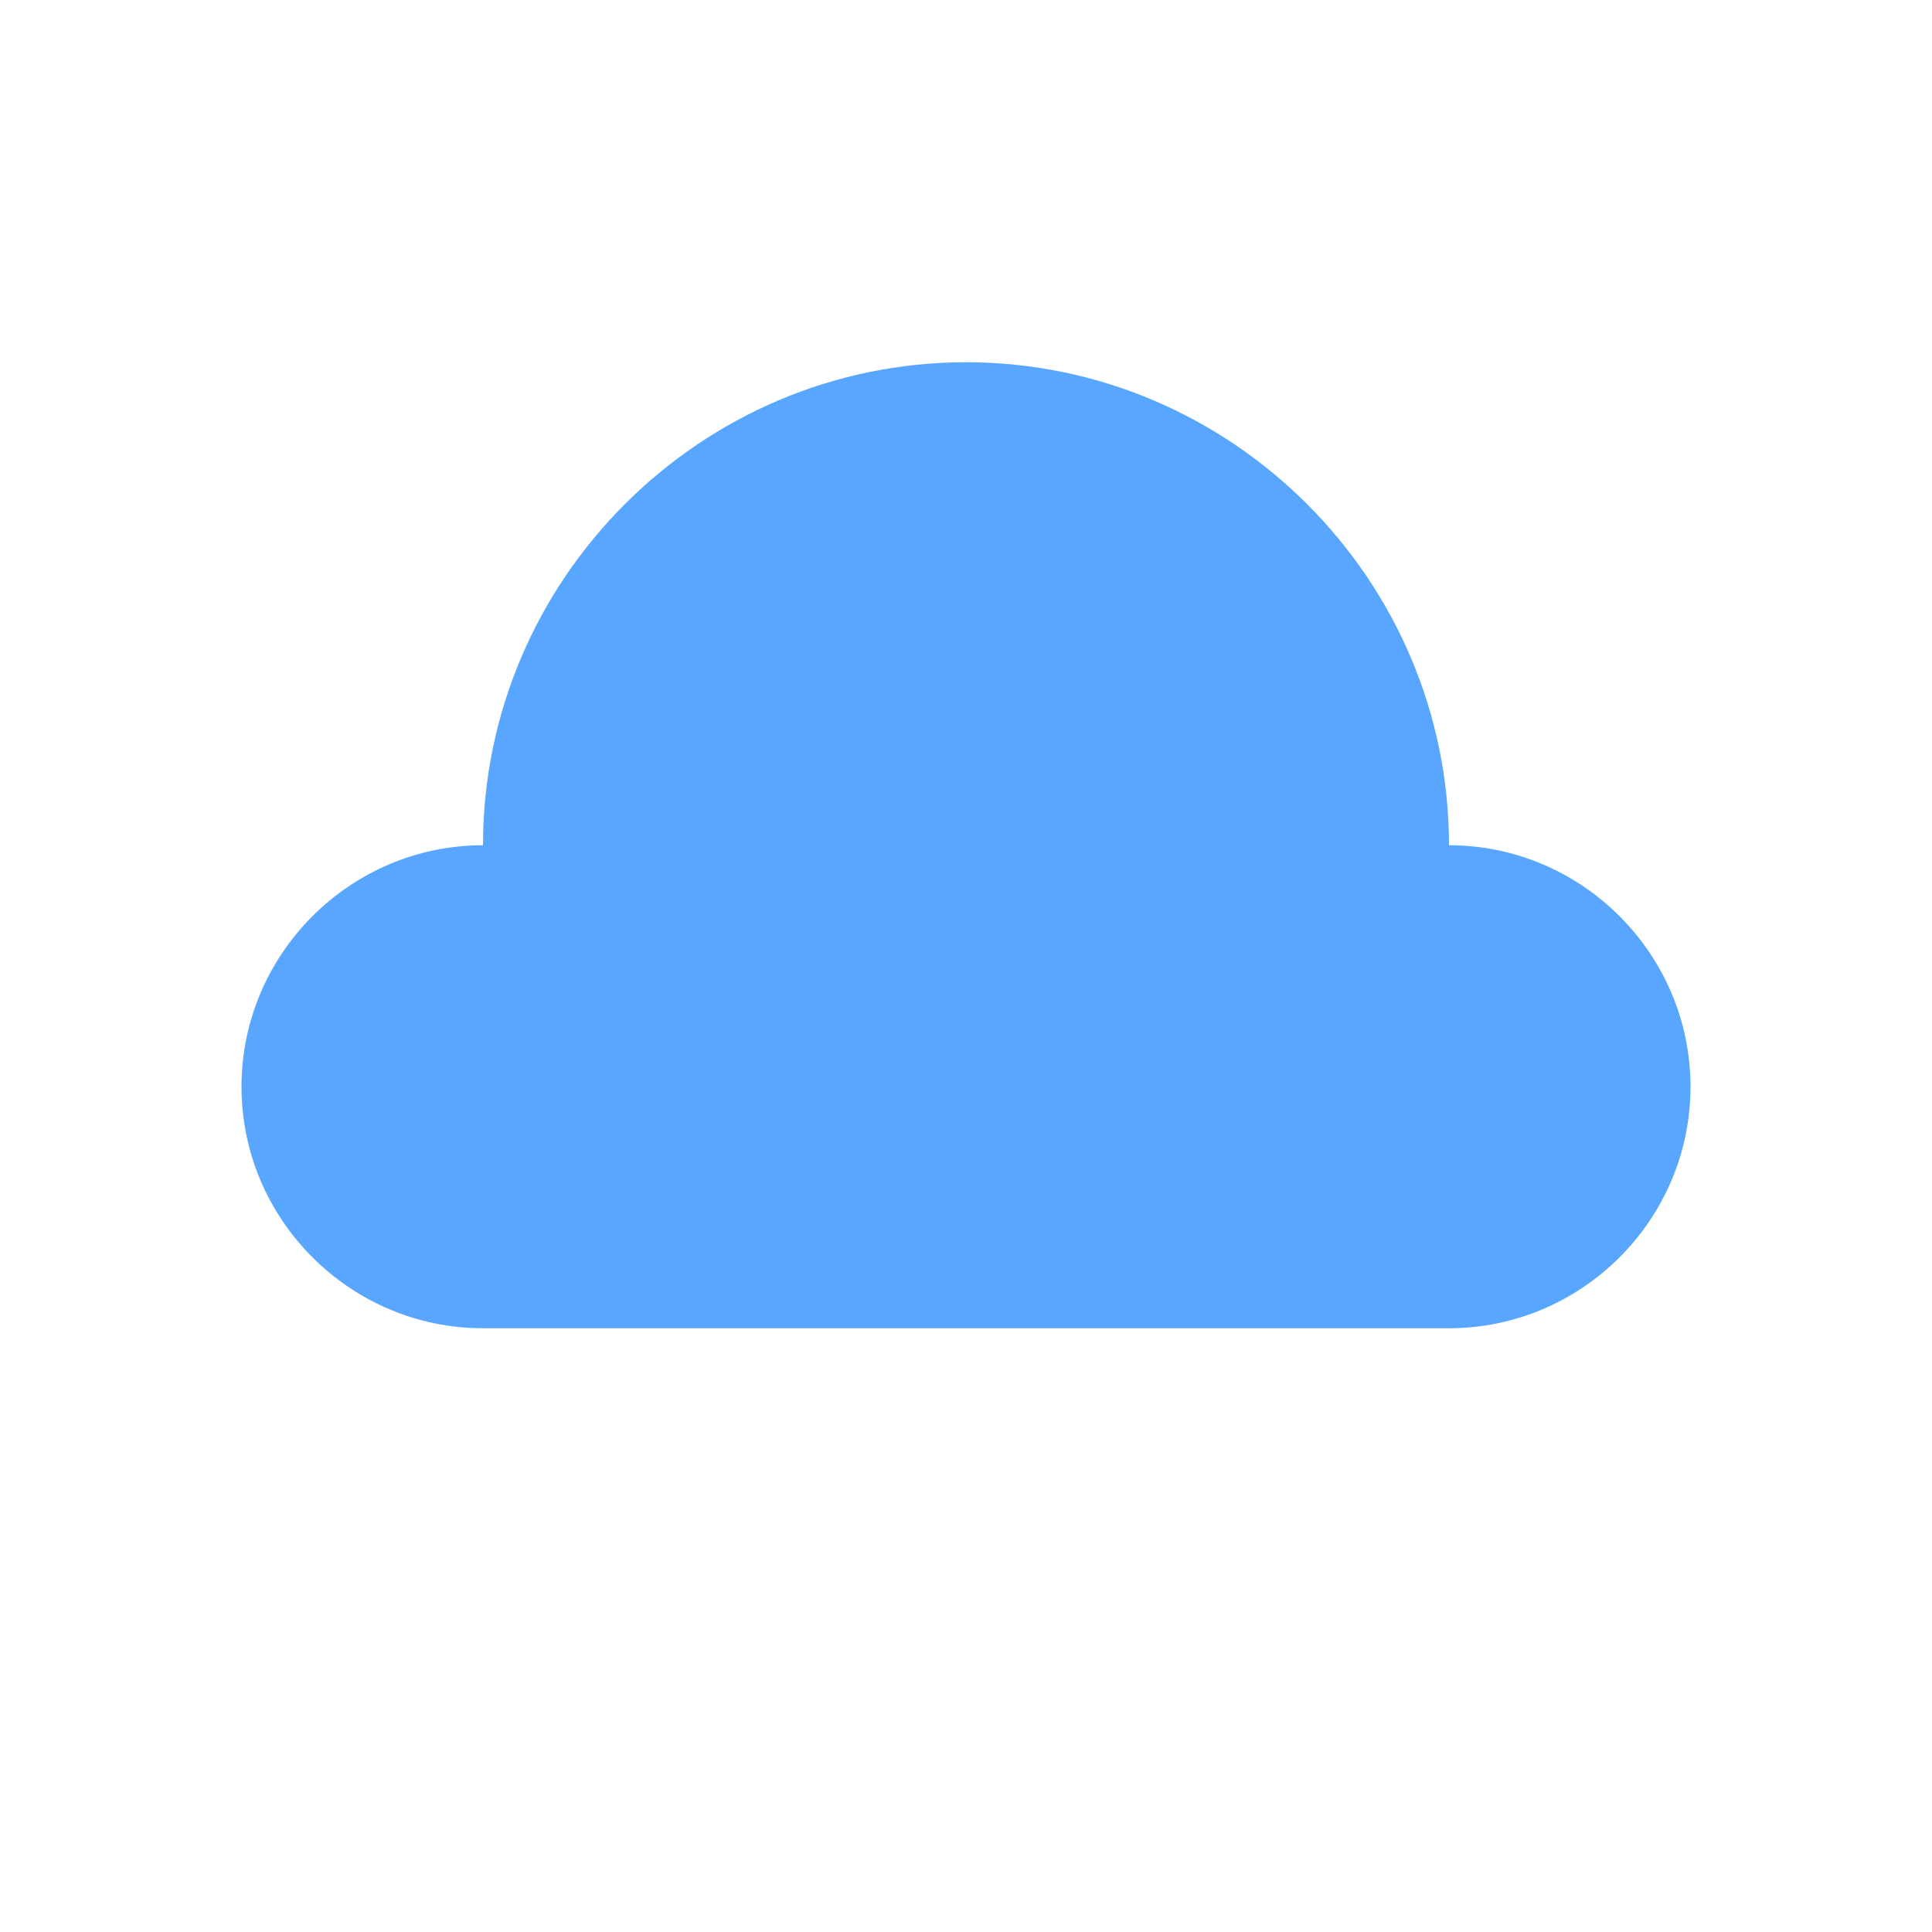
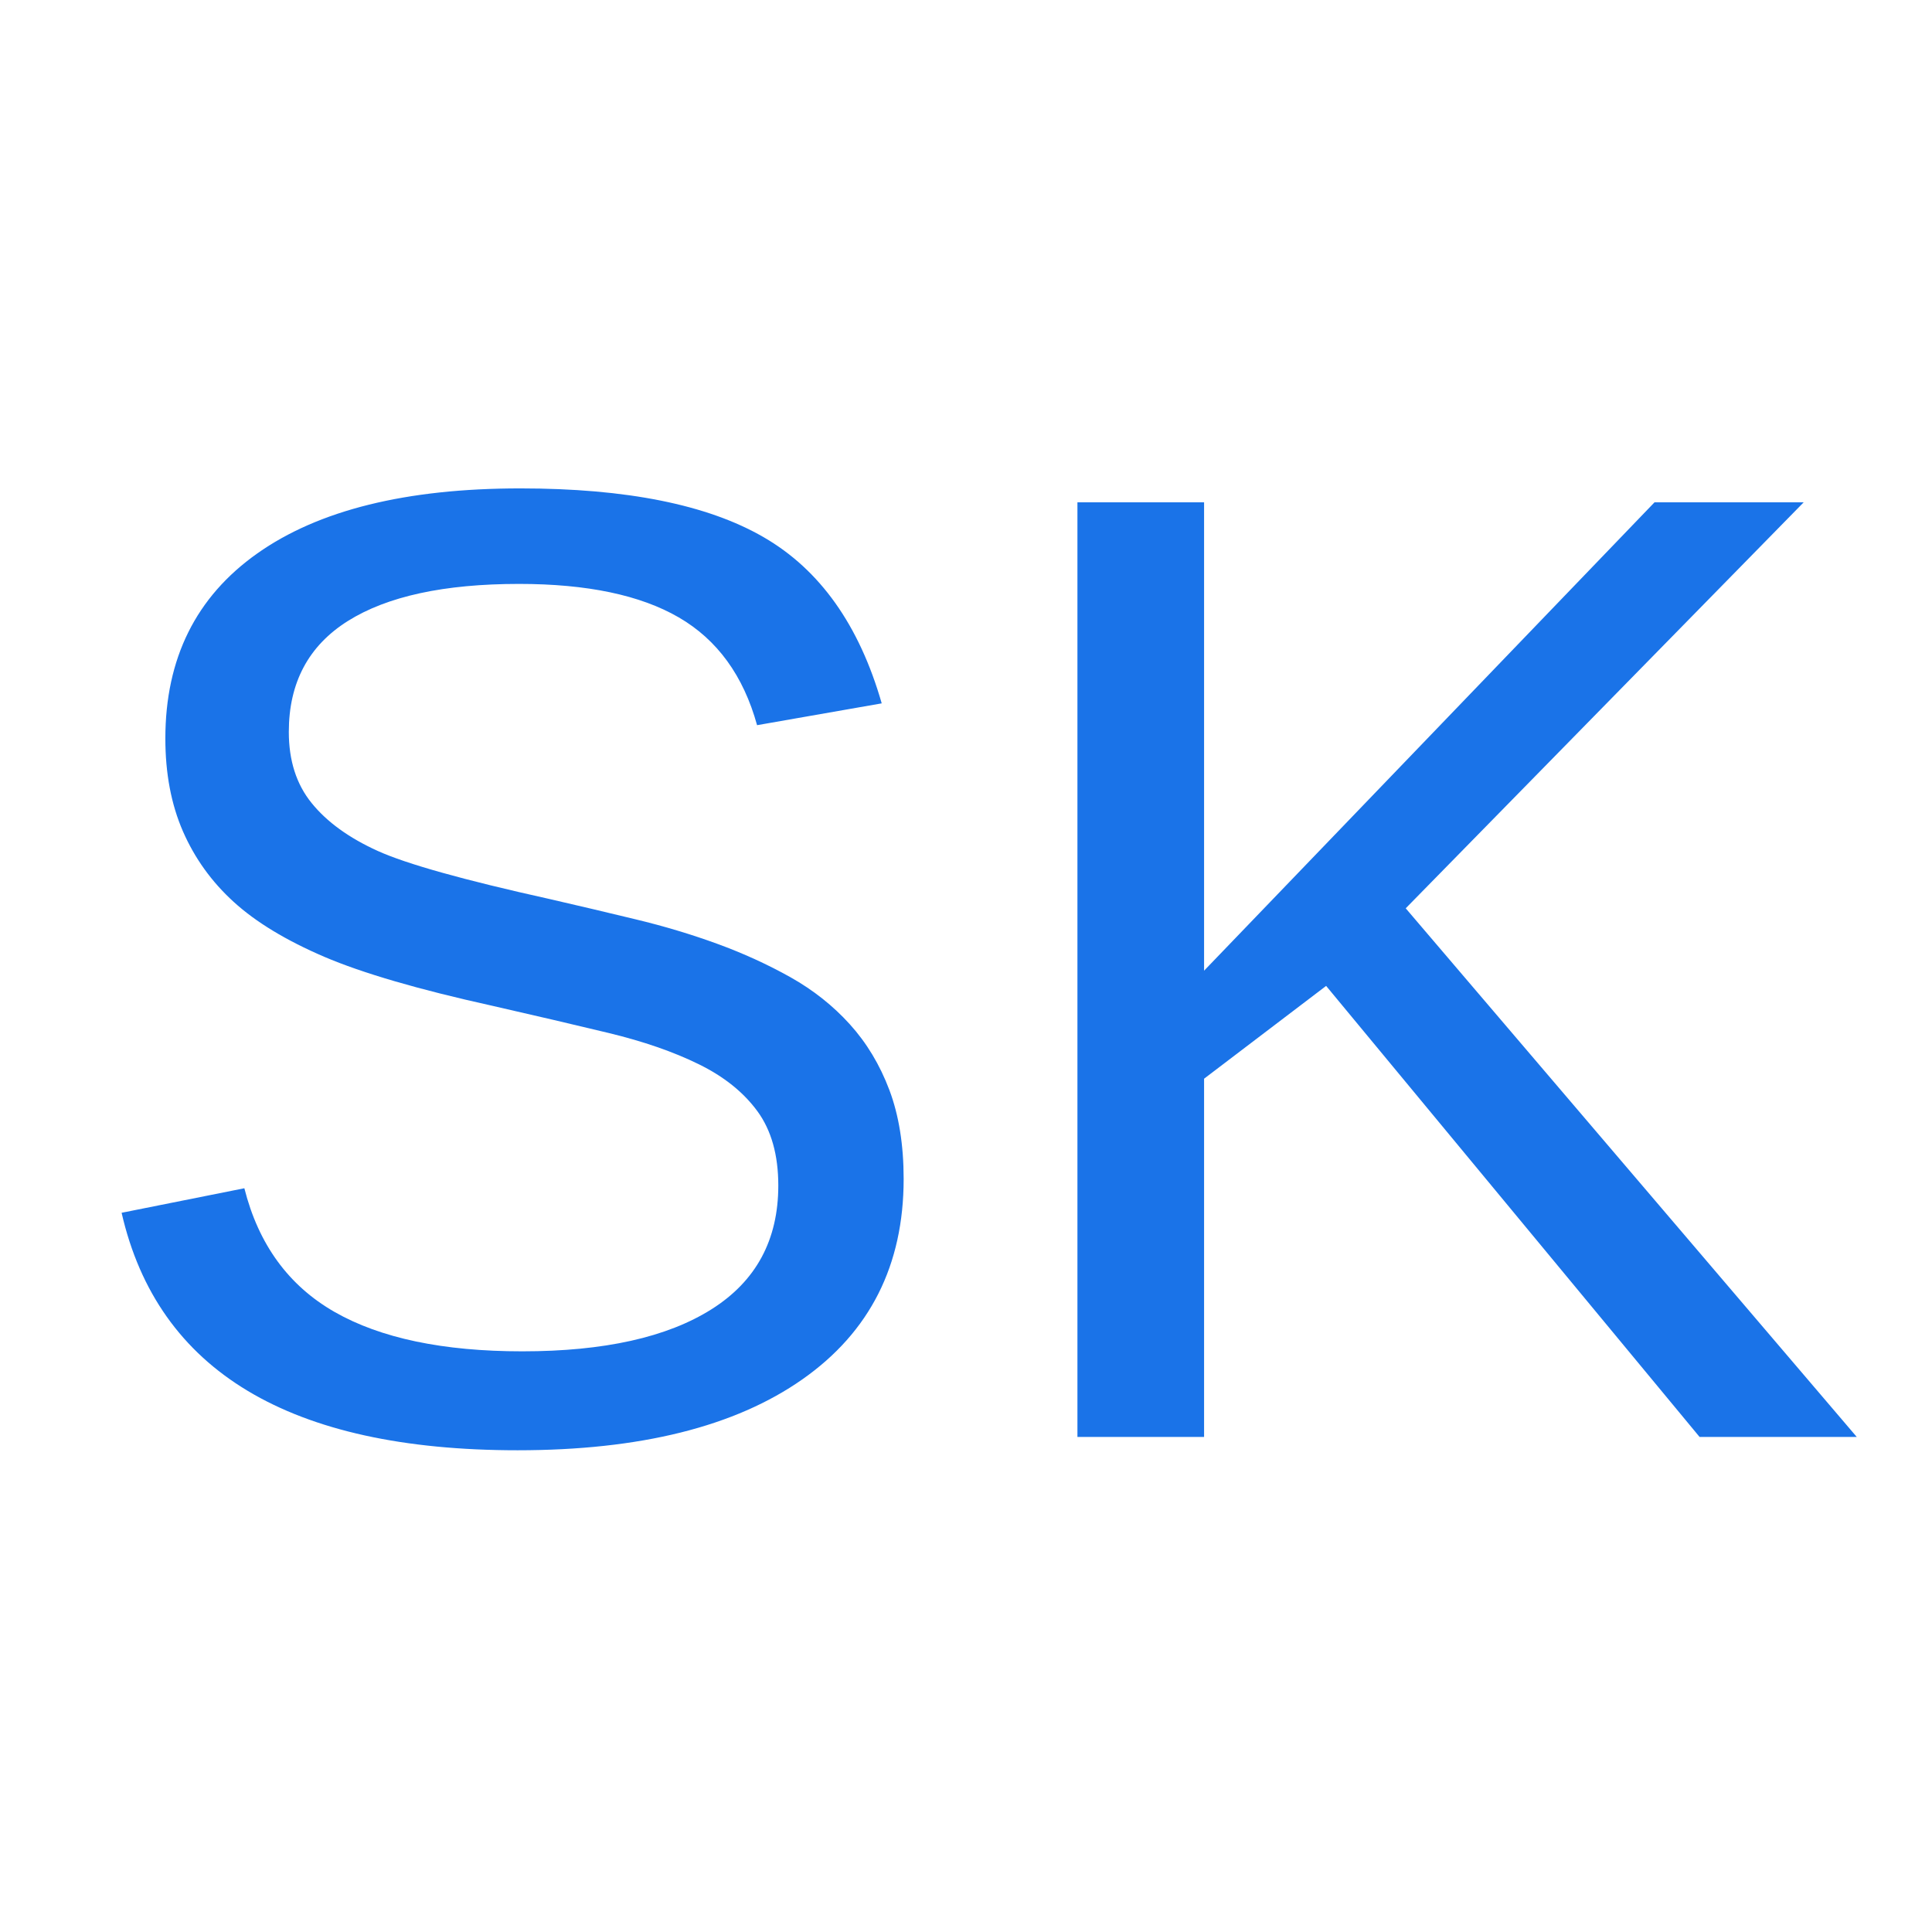
- <svg xmlns="http://www.w3.org/2000/svg" viewBox="0 0 32 32" width="32" height="32">
-   <defs>
-     <style>
-       .cloud { fill: #58a6ff; }
-     </style>
-   </defs>
-   <path class="cloud" d="M24 14c0-4.4-3.6-8-8-8s-8 3.6-8 8c-2.2 0-4 1.8-4 4s1.8 4 4 4h16c2.2 0 4-1.8 4-4s-1.8-4-4-4z" />
+ <svg xmlns="http://www.w3.org/2000/svg" width="256" height="256" viewBox="0 0 256 256">
+   <text x="50%" y="50%" font-size="180" font-family="Arial, Helvetica, sans-serif" fill="#1A73E8" text-anchor="middle" dominant-baseline="central">SK</text>
</svg>
